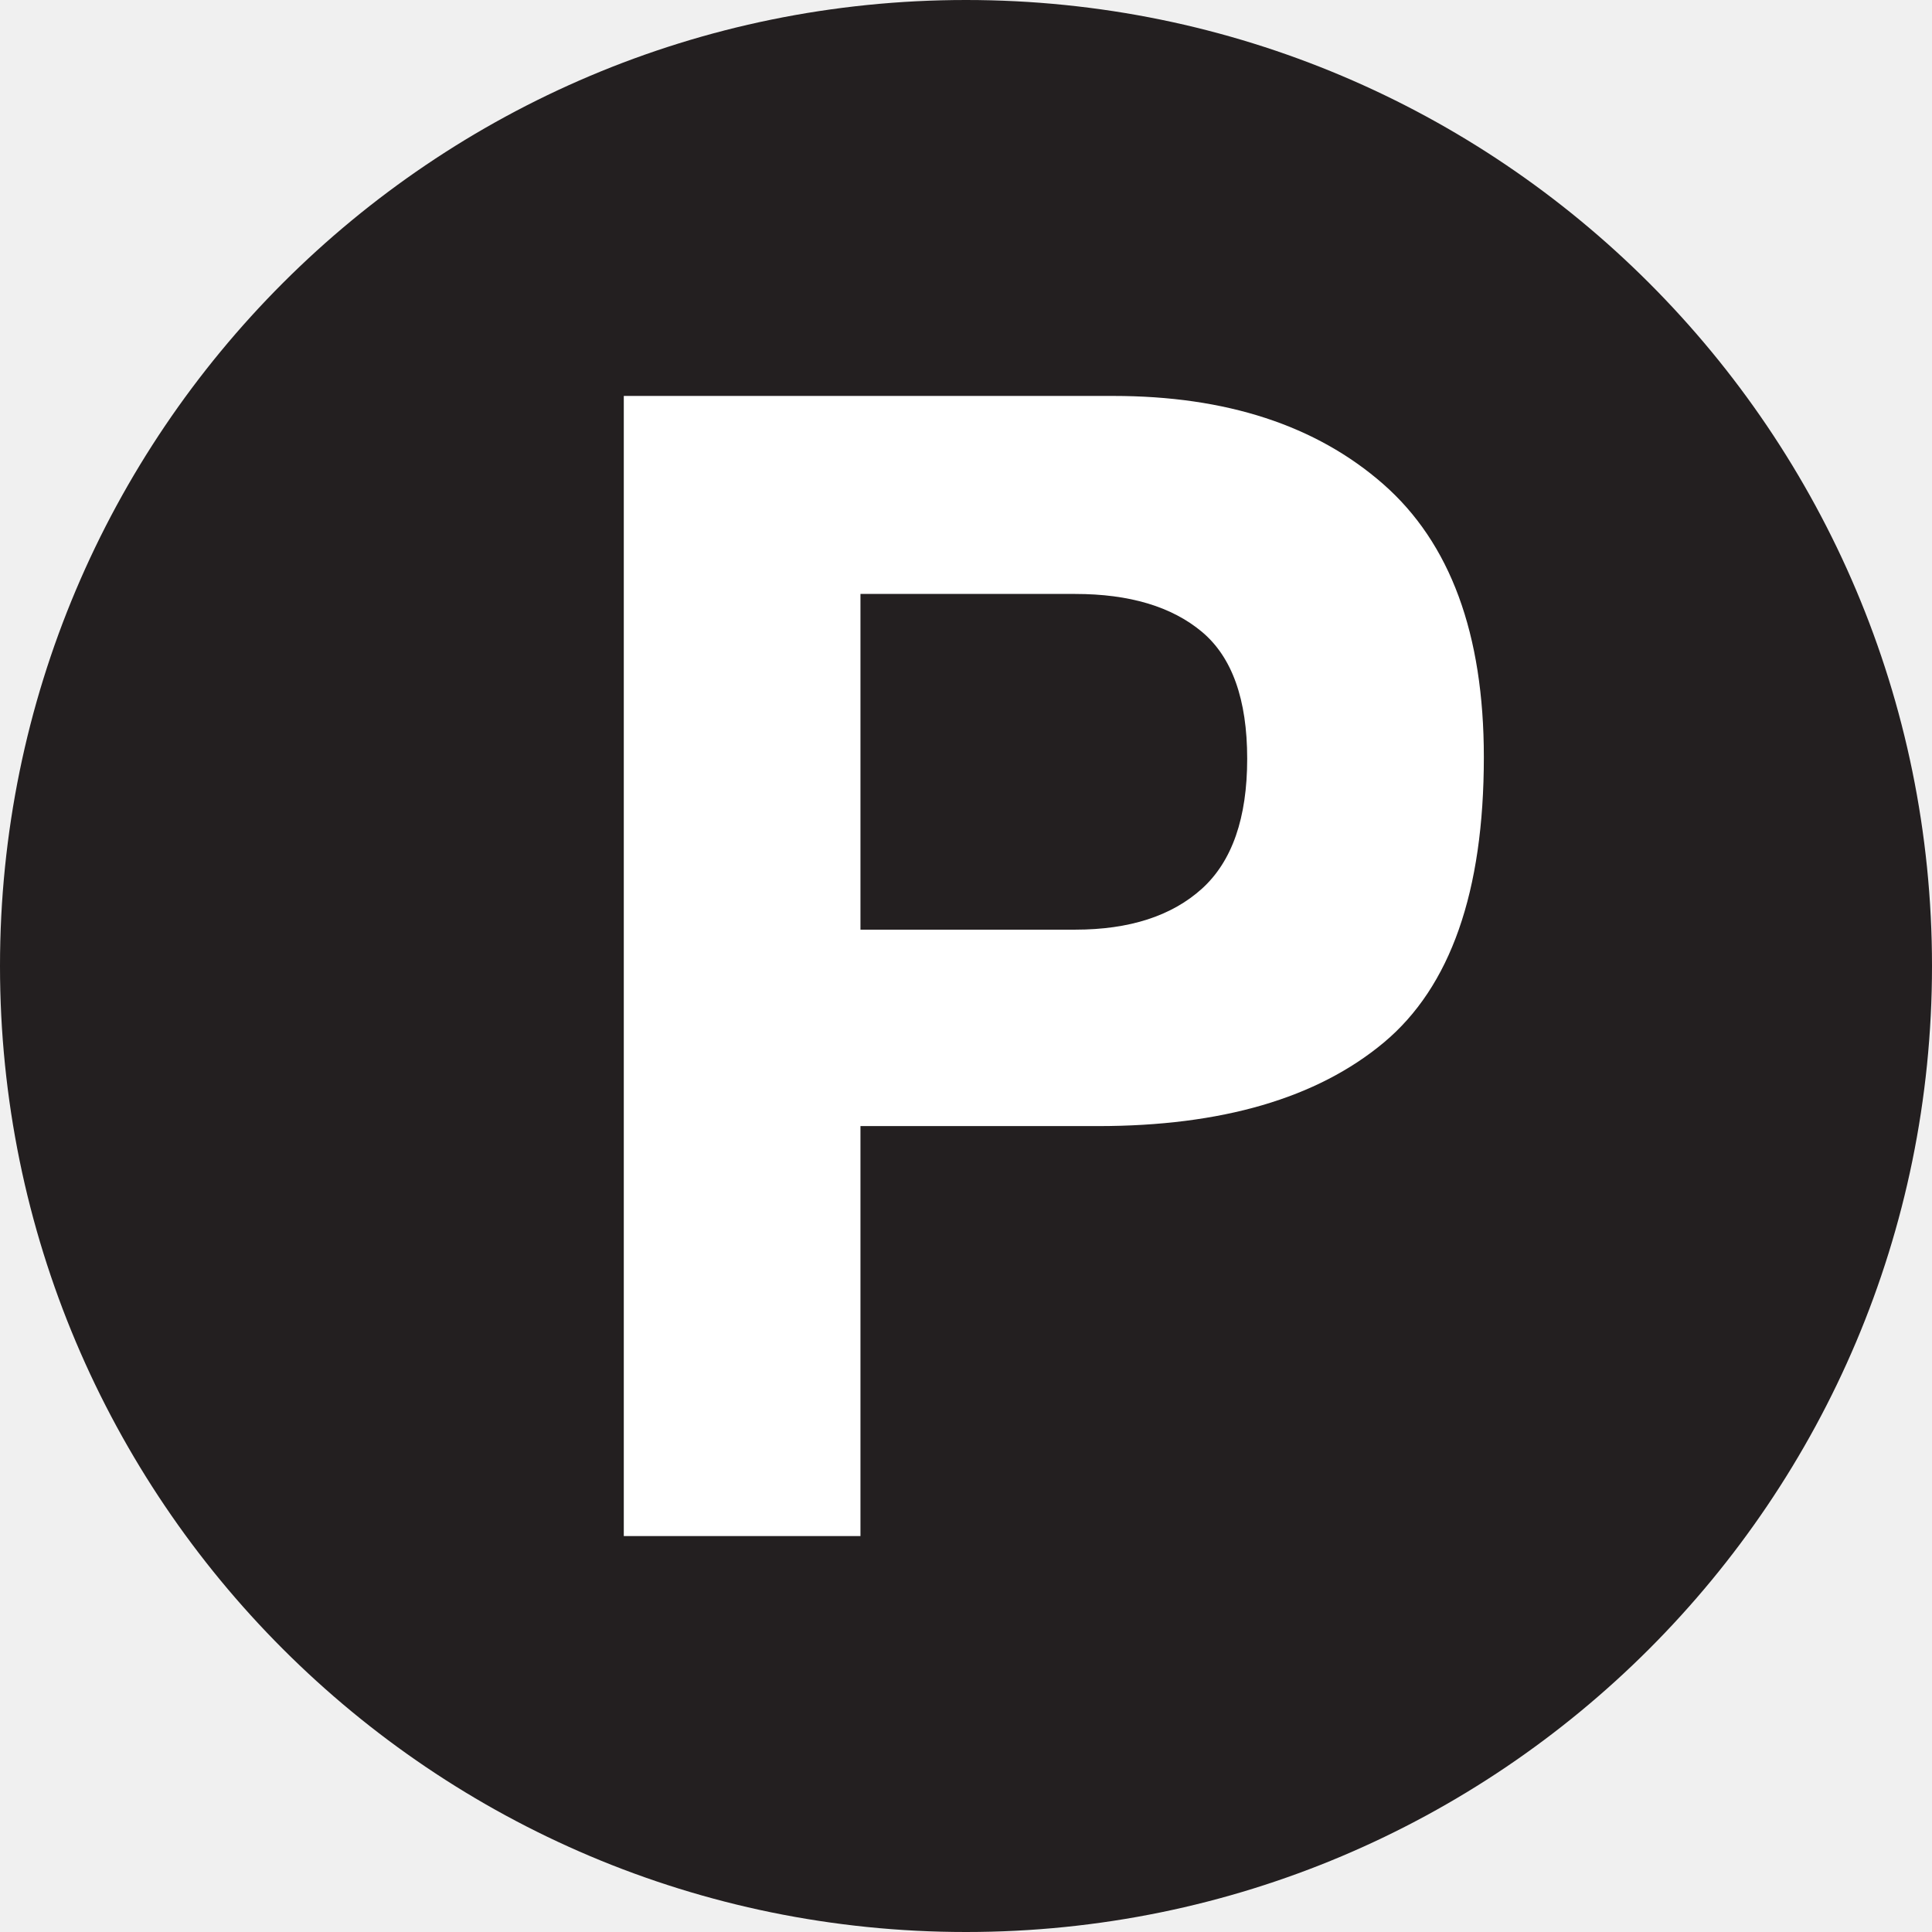
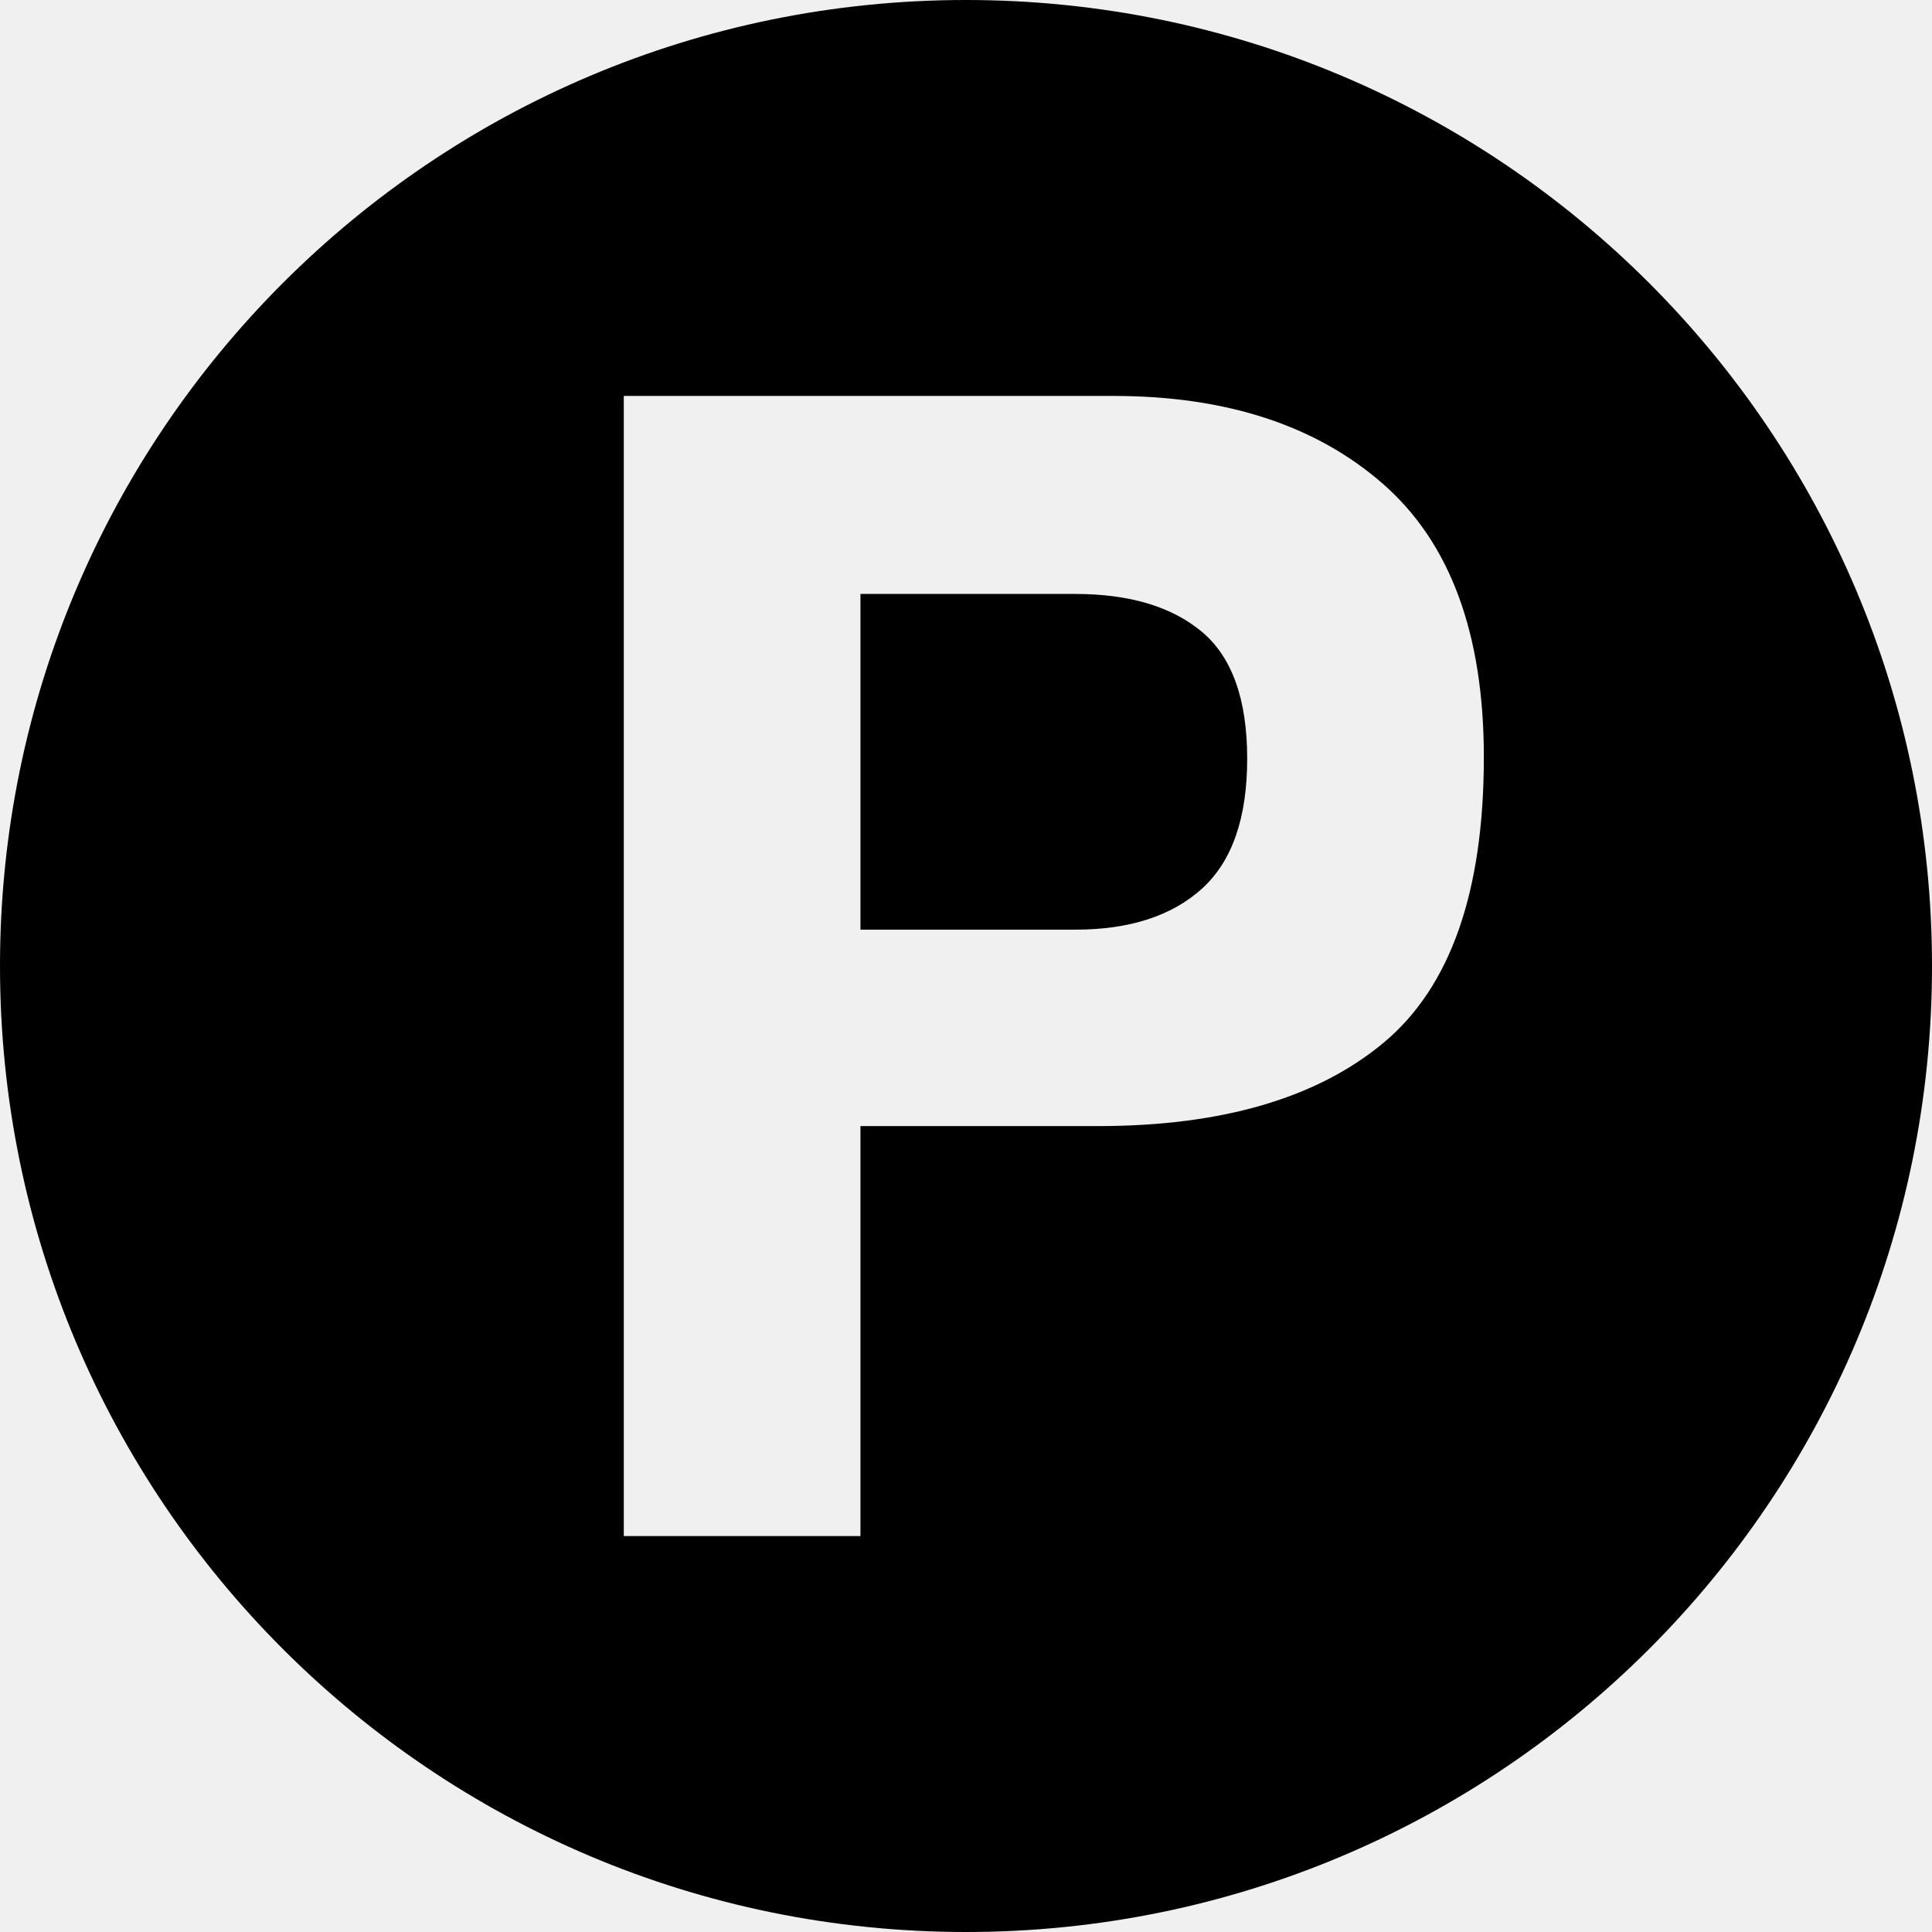
<svg xmlns="http://www.w3.org/2000/svg" version="1.1" id="Layer_1" x="0px" y="0px" width="110px" height="110px" viewBox="0 0 110 110" enable-background="new 0 0 110 110" xml:space="preserve">
-   <path fill="#231F20" d="M0,55C0,24.625,24.625,0,55,0s55,24.625,55,55c0,30.376-24.624,55-55,55S0,85.376,0,55" />
-   <path fill="#FFFFFF" d="M78.785,59.361c-3.799,3.168-9.229,4.754-16.279,4.754H48.991v23.342H35.516V22.543h27.871  c6.424,0,11.549,1.674,15.368,5.019c3.819,3.35,5.729,8.529,5.729,15.548C84.484,50.772,82.585,56.188,78.785,59.361 M68.434,35.975  c-1.719-1.438-4.125-2.158-7.219-2.158H48.991v19.114h12.224c3.094,0,5.5-0.78,7.219-2.333c1.717-1.557,2.576-4.024,2.576-7.399  C71.01,39.821,70.148,37.413,68.434,35.975" />
+   <g>
+     <path d="M68.434,35.975c-1.719-1.438-4.125-2.158-7.219-2.158H48.991v19.114h12.224c3.094,0,5.5-0.78,7.219-2.333   c1.717-1.557,2.576-4.024,2.576-7.399C71.01,39.821,70.148,37.413,68.434,35.975z" />
+     <path d="M55,0C24.625,0,0,24.625,0,55c0,30.376,24.624,55,55,55s55-24.624,55-55C110,24.625,85.375,0,55,0z M78.785,59.361   c-3.799,3.168-9.229,4.754-16.279,4.754H48.991v23.342H35.516V22.543h27.871c6.424,0,11.549,1.674,15.368,5.019   c3.819,3.35,5.729,8.529,5.729,15.548C84.484,50.772,82.585,56.188,78.785,59.361z" />
+   </g>
</svg>
